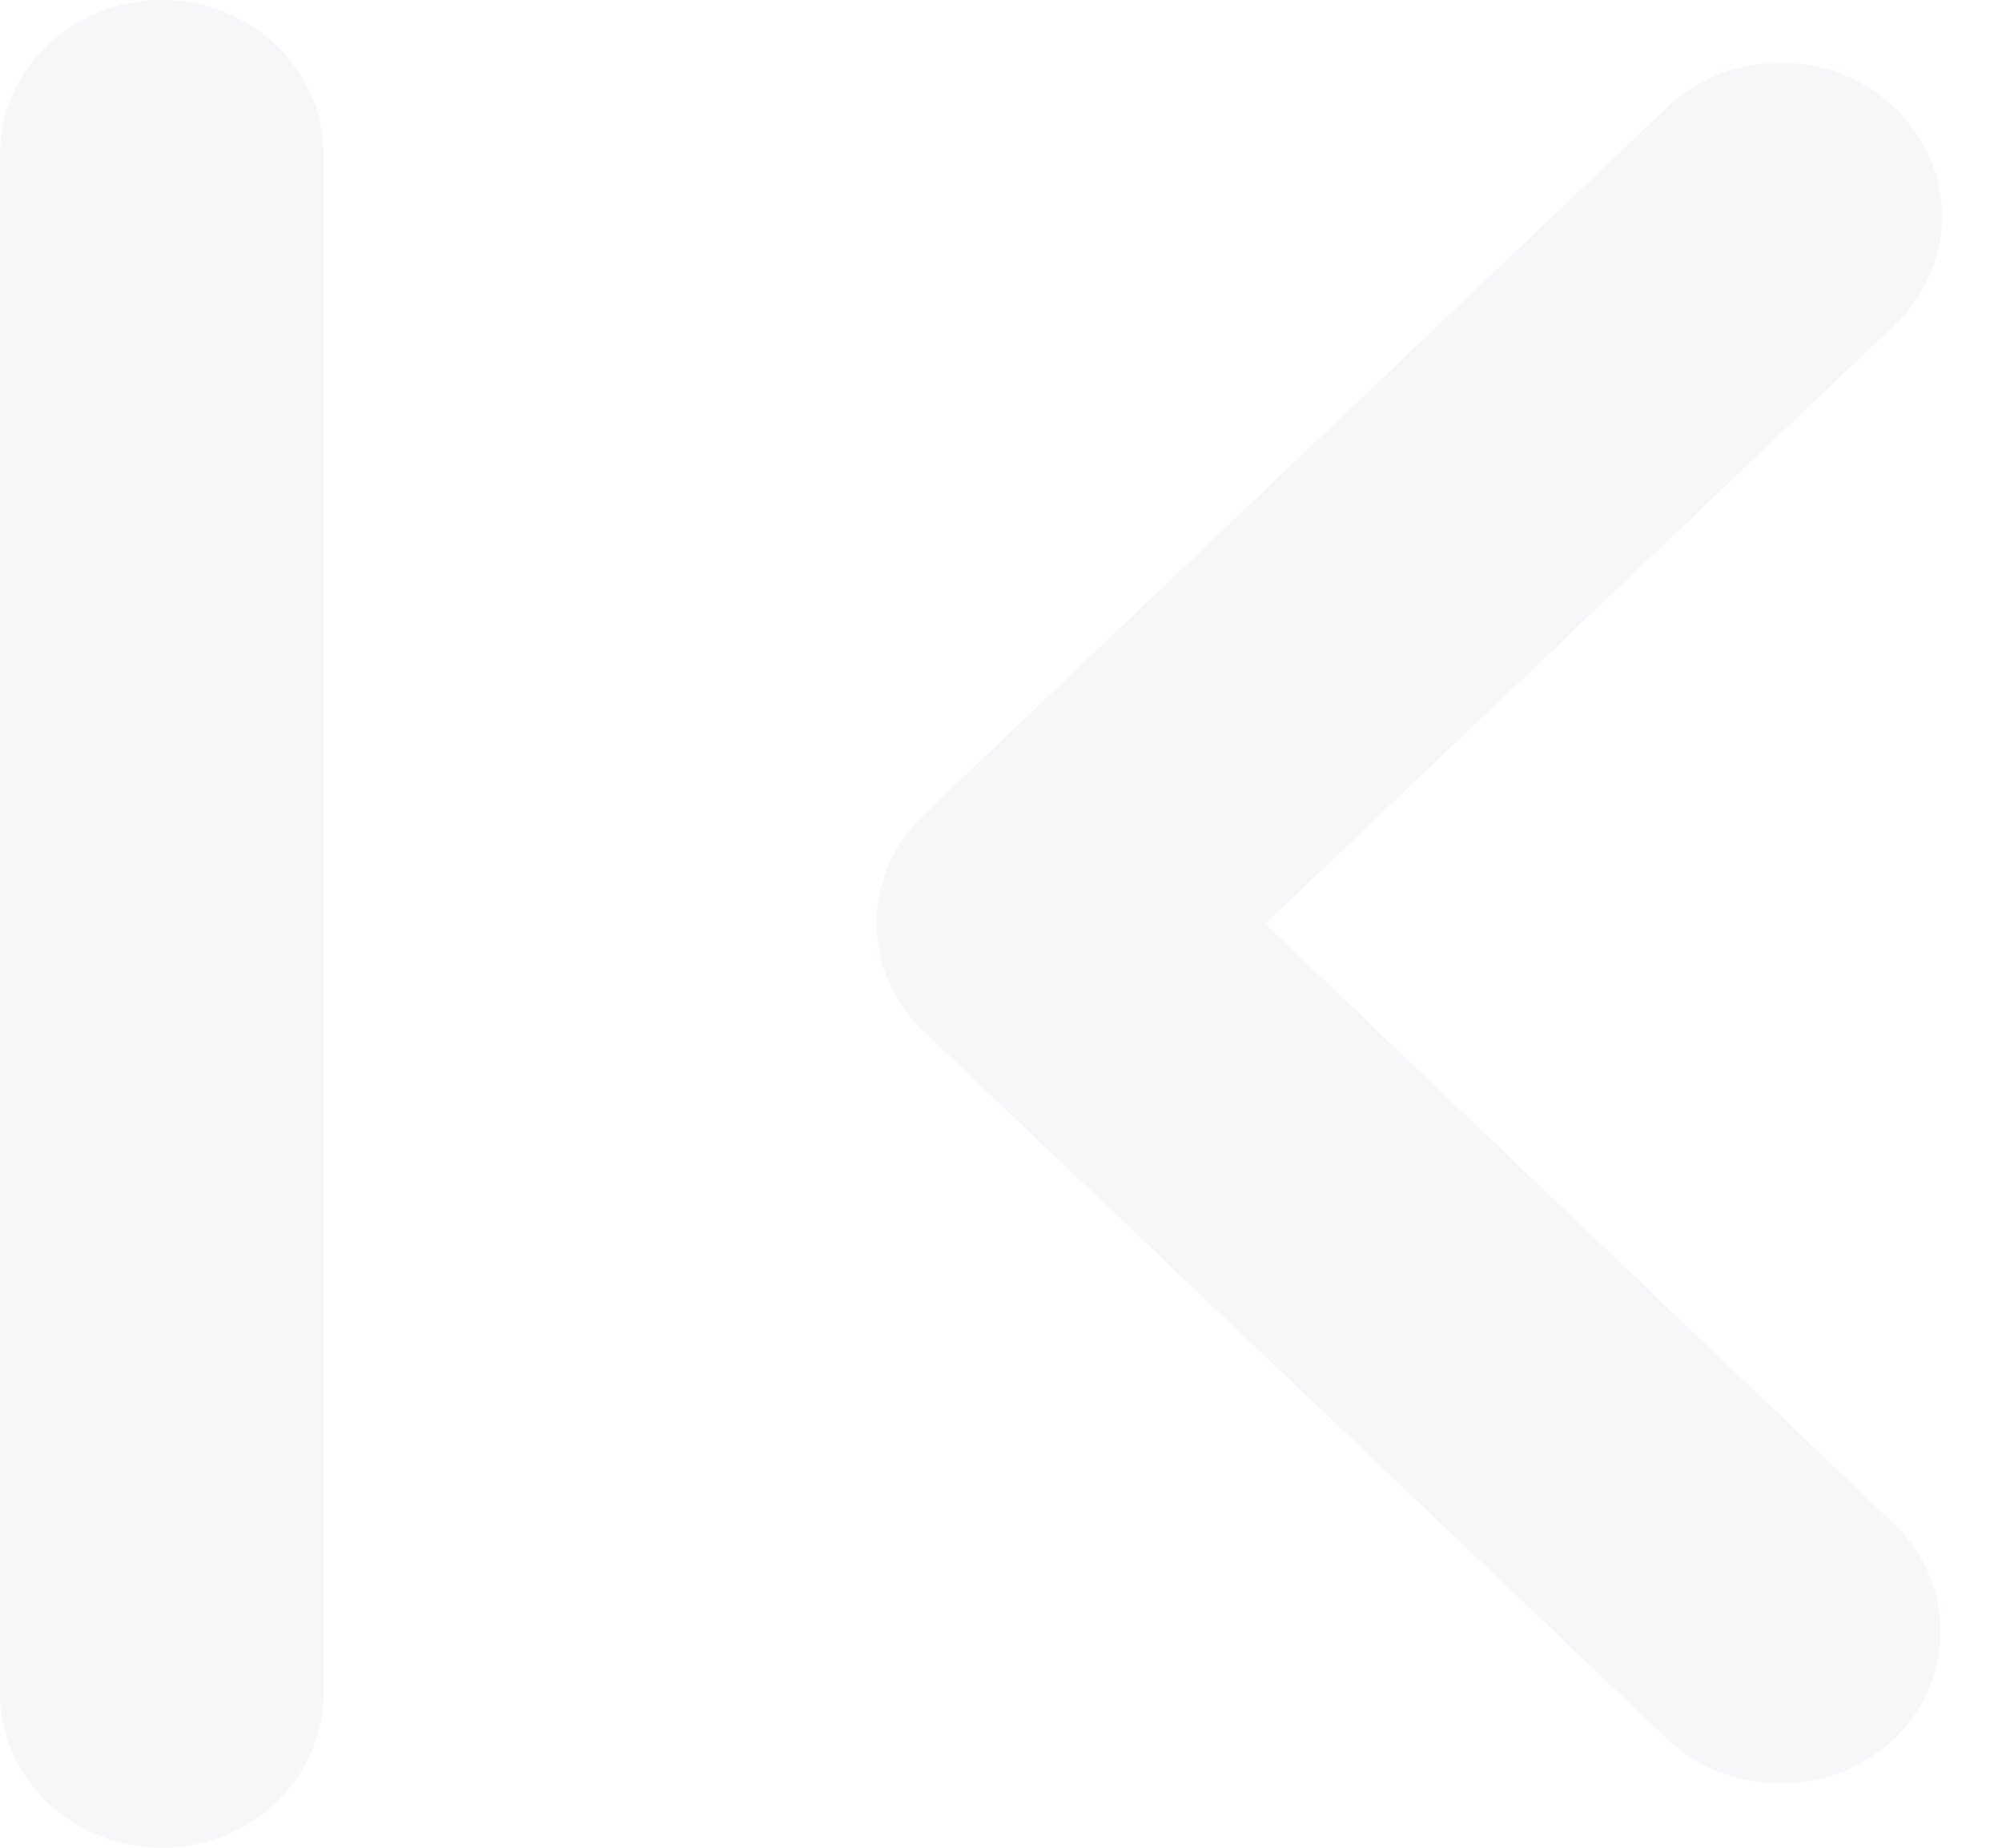
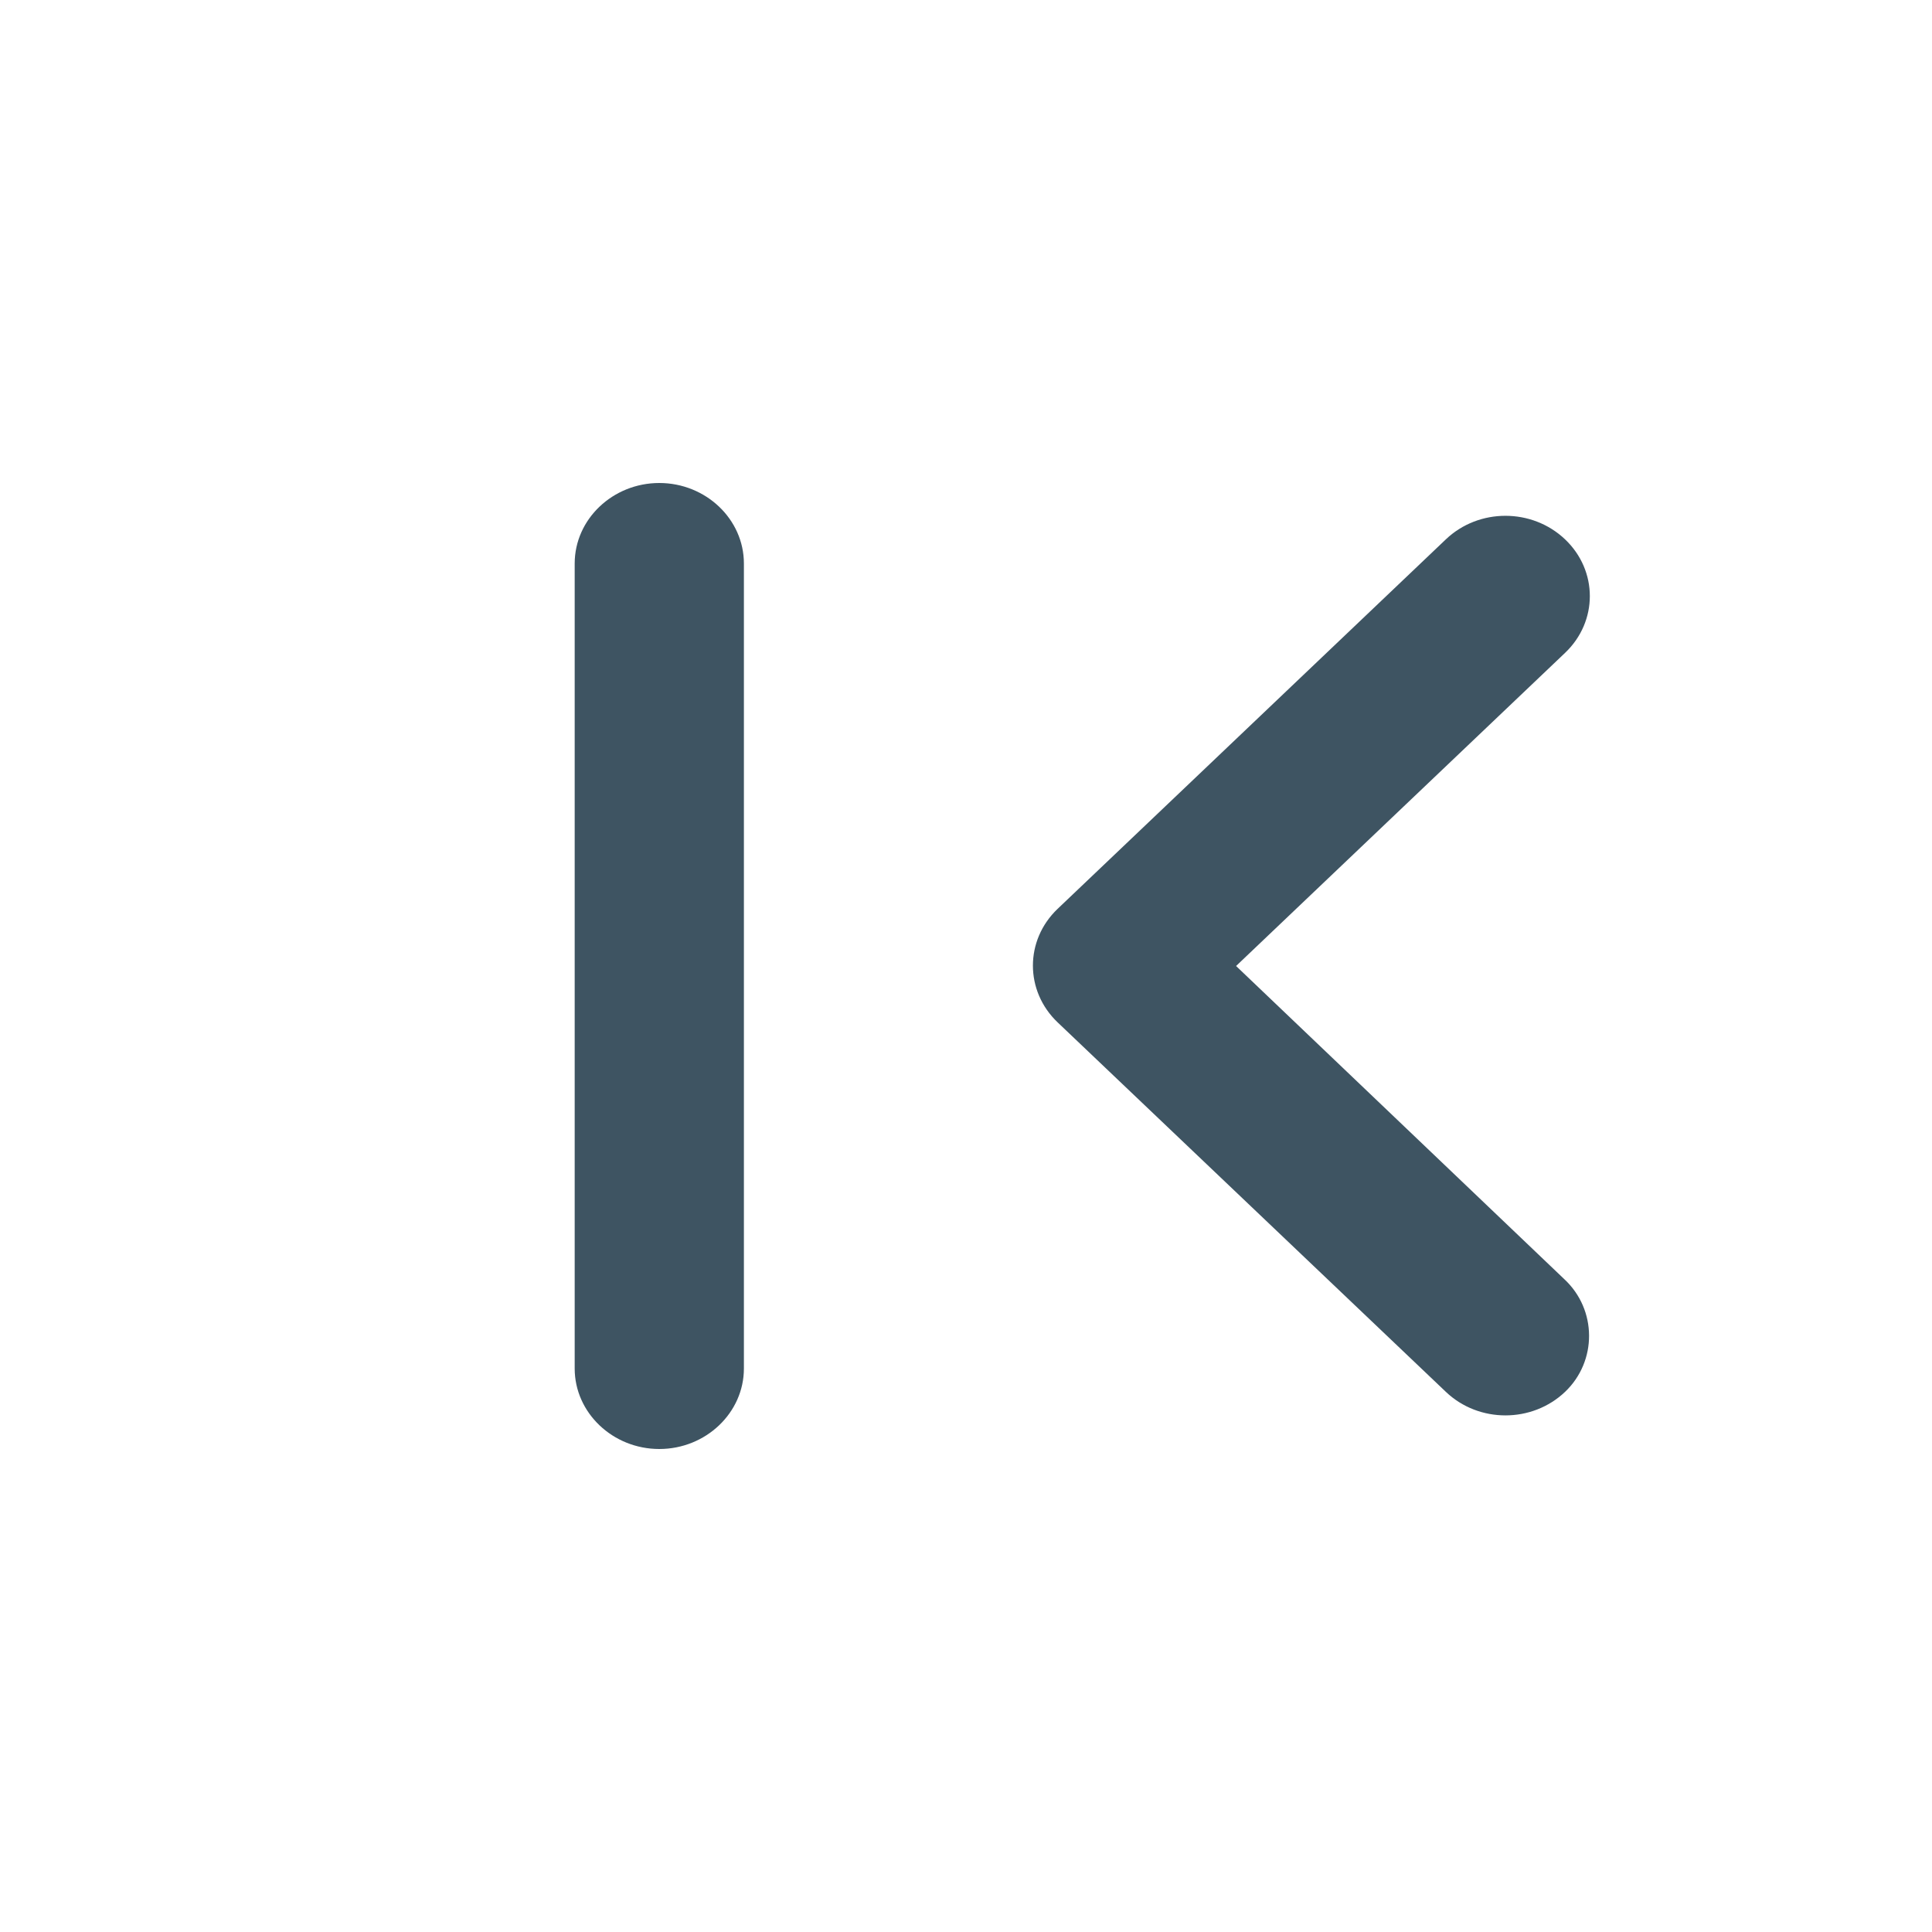
- <svg xmlns="http://www.w3.org/2000/svg" width="13" height="12" viewBox="0 0 13 12" fill="none">
-   <path d="M12.292 9.89L8.216 6L12.303 2.11C12.713 1.72 12.713 1.09 12.303 0.7C11.893 0.31 11.231 0.31 10.822 0.7L5.999 5.29C5.589 5.68 5.589 6.31 5.999 6.7L10.822 11.29C11.231 11.68 11.893 11.68 12.303 11.29C12.702 10.91 12.702 10.27 12.292 9.89V9.89ZM1.051 0C1.628 0 2.101 0.45 2.101 1V11C2.101 11.55 1.628 12 1.051 12C0.473 12 0 11.55 0 11V1C0 0.45 0.473 0 1.051 0Z" fill="#F6F7F9" />
+ <svg xmlns="http://www.w3.org/2000/svg" width="24" height="24" viewBox="0 0 24 24" fill="none">
+   <path d="M19.432 15.89L15.355 12L19.442 8.11C19.852 7.72 19.852 7.09 19.442 6.7C19.032 6.31 18.37 6.31 17.961 6.7L13.138 11.29C12.729 11.68 12.729 12.31 13.138 12.7L17.961 17.29C18.37 17.68 19.032 17.68 19.442 17.29C19.841 16.91 19.841 16.27 19.432 15.89ZM8.19 6C8.768 6 9.241 6.45 9.241 7V17C9.241 17.55 8.768 18 8.19 18C7.612 18 7.139 17.55 7.139 17V7C7.139 6.45 7.612 6 8.19 6Z" fill="#3E5462" />
</svg>
